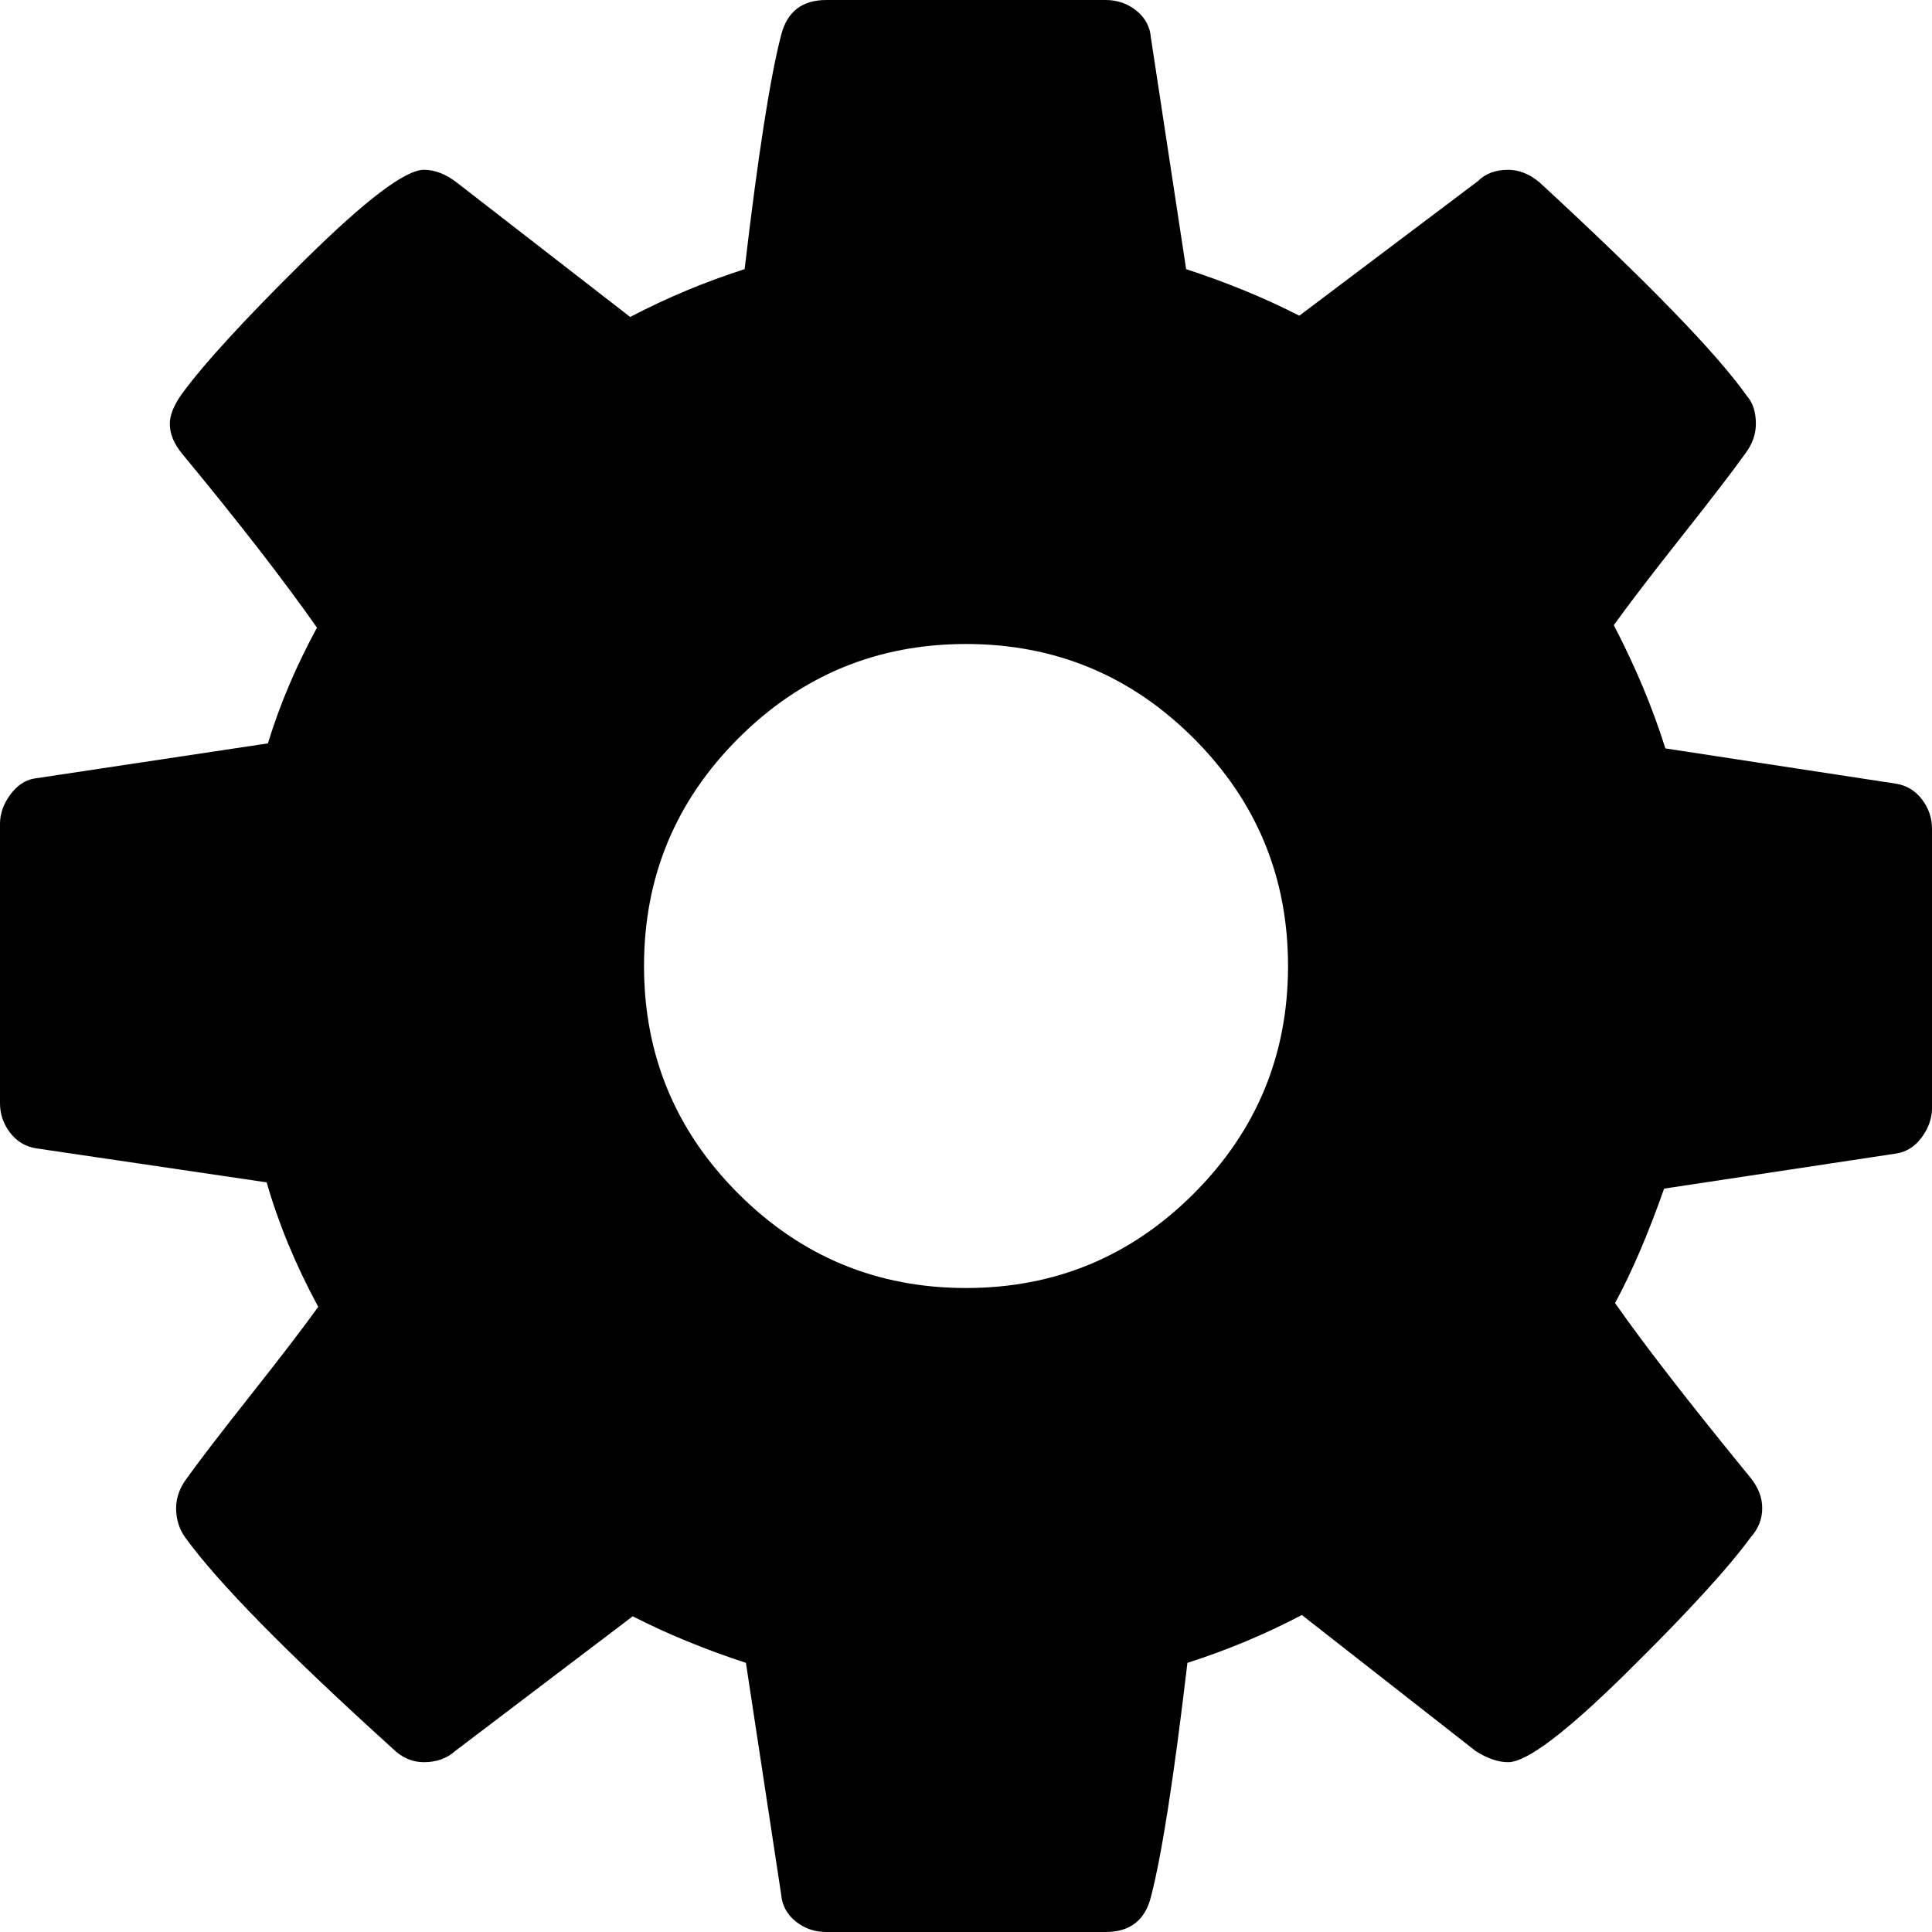
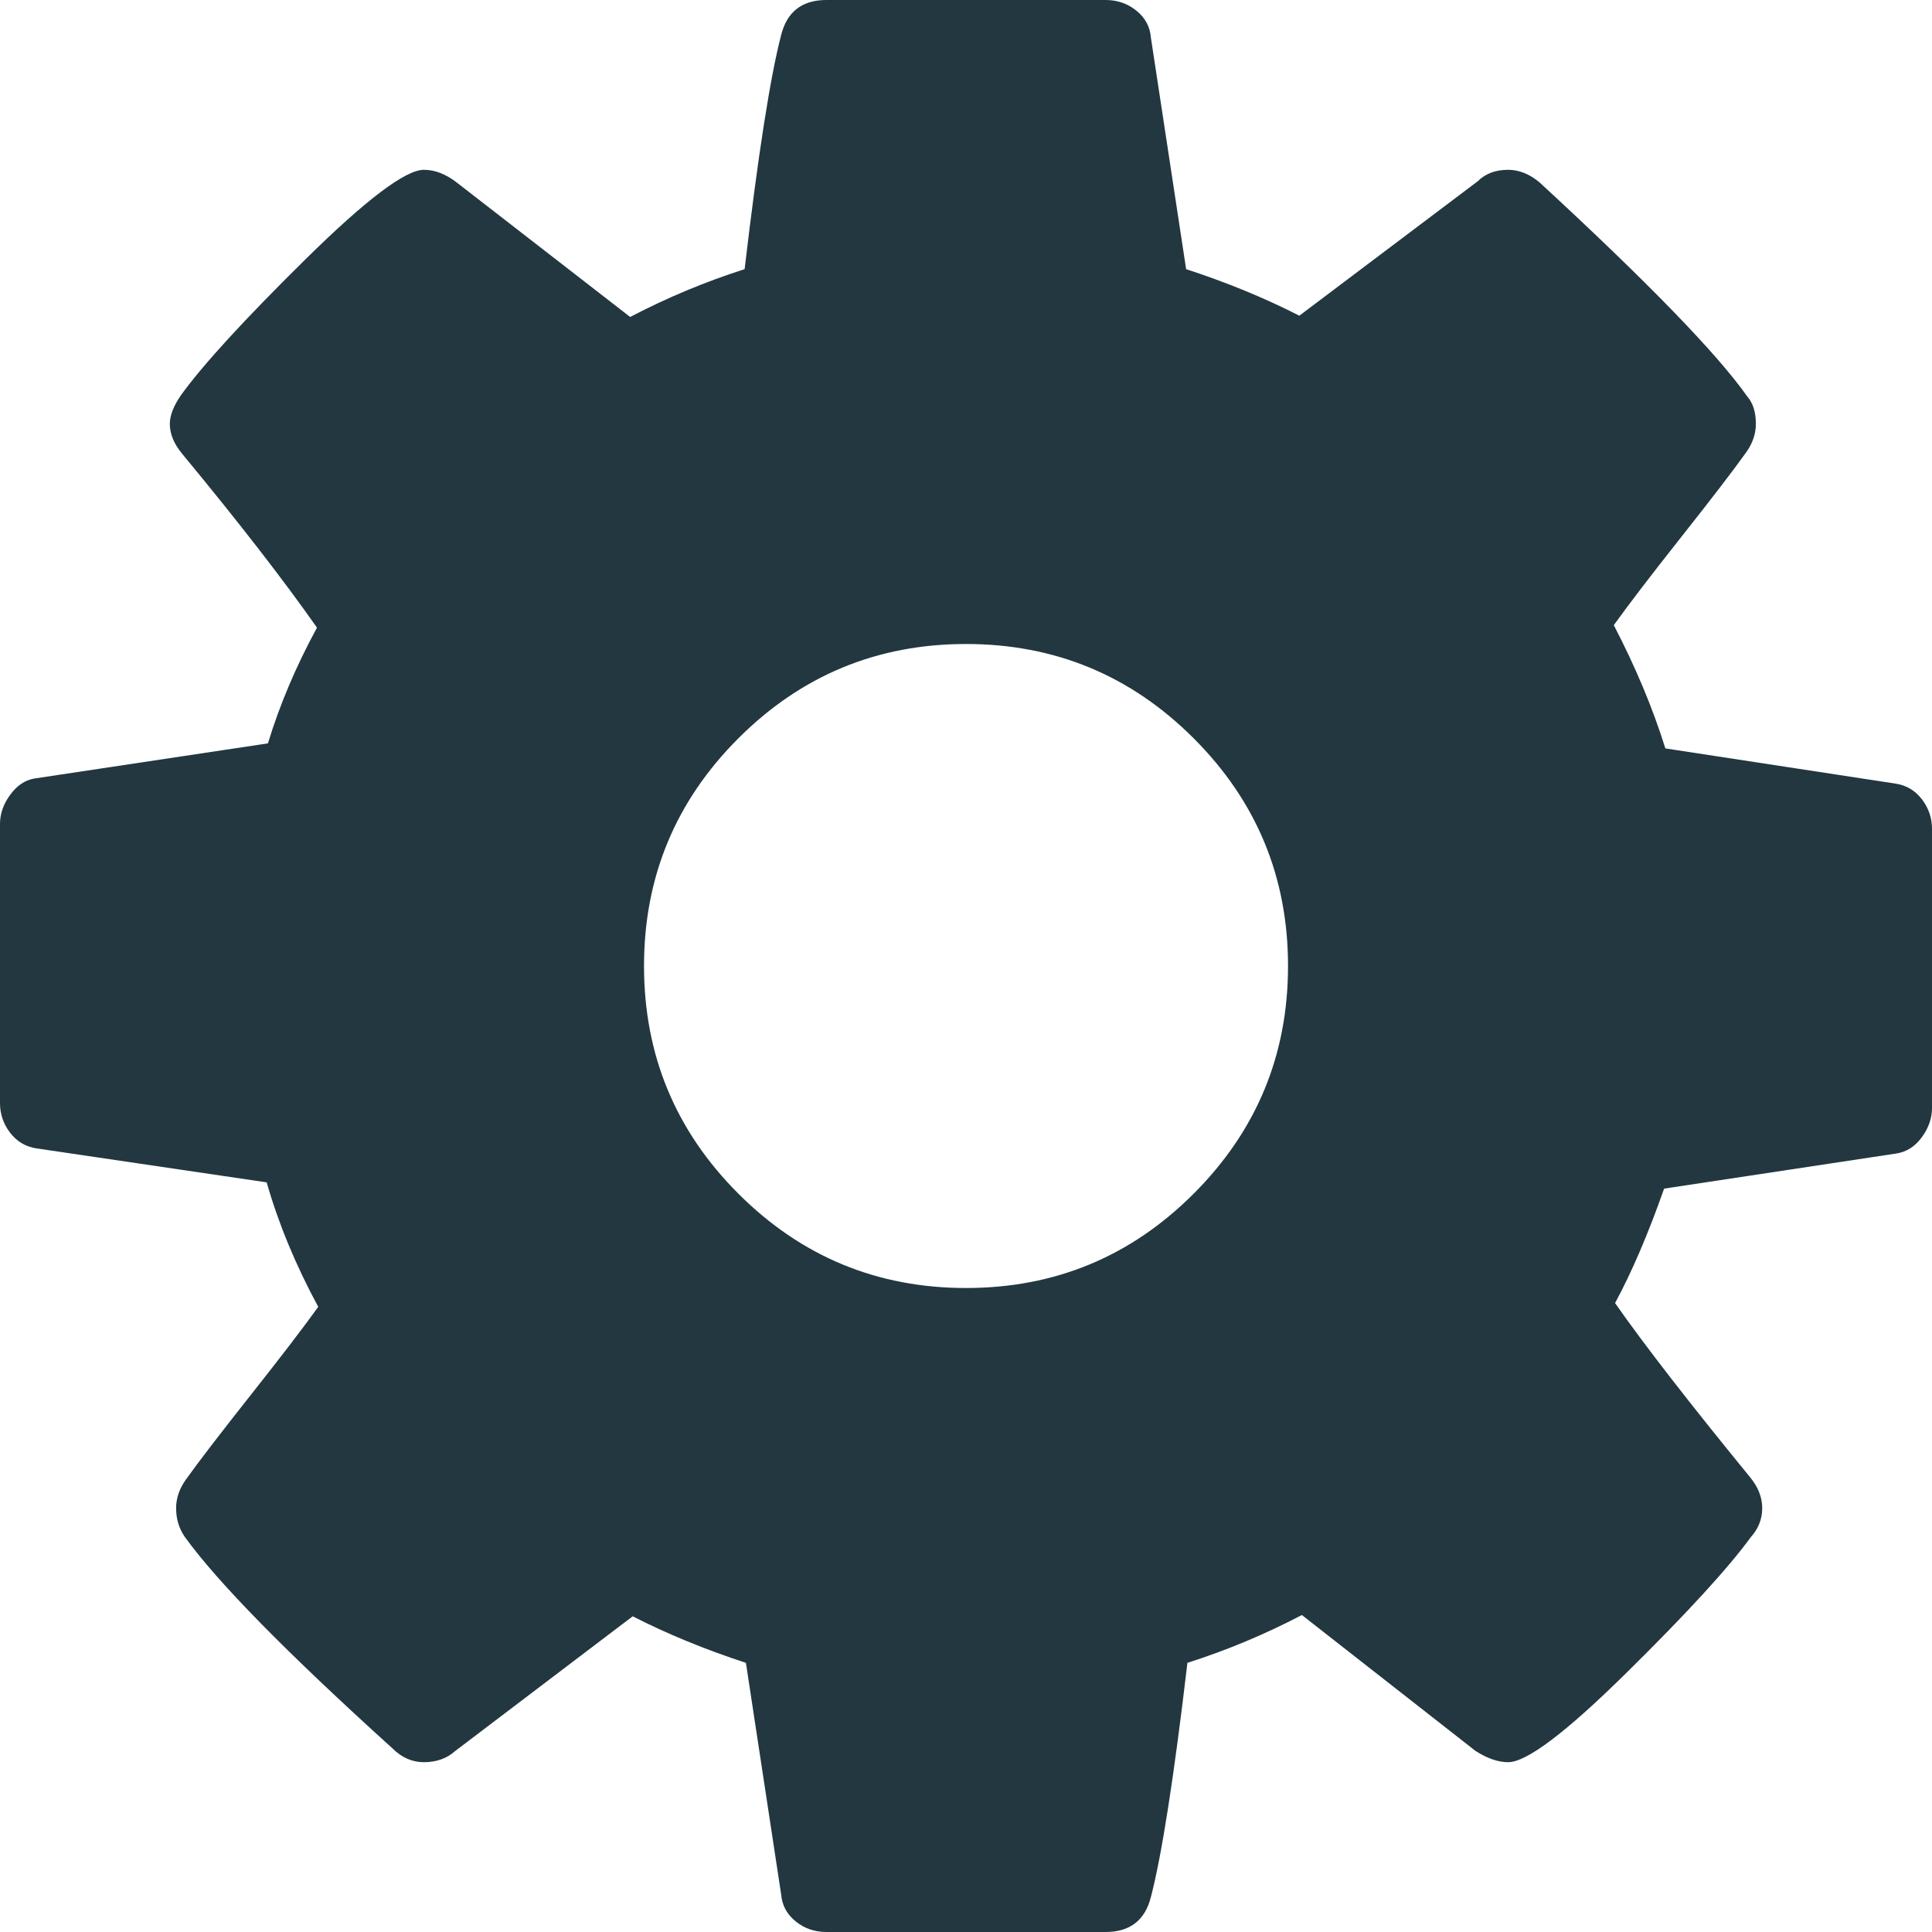
- <svg xmlns="http://www.w3.org/2000/svg" version="1.1" id="Capa_1" x="0px" y="0px" width="438.529px" height="438.529px" viewBox="0 0 438.529 438.529" style="enable-background:new 0 0 438.529 438.529;" xml:space="preserve">
+ <svg xmlns="http://www.w3.org/2000/svg" version="1.1" id="Capa_1" x="0px" y="0px" width="512px" height="512px" viewBox="0 0 438.529 438.529" style="enable-background:new 0 0 438.529 438.529;" xml:space="preserve">
  <g>
-     <path d="M436.25,181.438c-1.529-2.002-3.524-3.193-5.995-3.571l-52.249-7.992c-2.854-9.137-6.756-18.461-11.704-27.98   c3.422-4.758,8.559-11.466,15.41-20.129c6.851-8.661,11.703-14.987,14.561-18.986c1.523-2.094,2.279-4.281,2.279-6.567   c0-2.663-0.66-4.755-1.998-6.28c-6.848-9.708-22.552-25.885-47.106-48.536c-2.275-1.903-4.661-2.854-7.132-2.854   c-2.857,0-5.14,0.855-6.854,2.567l-40.539,30.549c-7.806-3.999-16.371-7.52-25.693-10.565l-7.994-52.529   c-0.191-2.474-1.287-4.521-3.285-6.139C255.95,0.806,253.623,0,250.954,0h-63.38c-5.52,0-8.947,2.663-10.278,7.993   c-2.475,9.513-5.236,27.214-8.28,53.1c-8.947,2.86-17.607,6.476-25.981,10.853l-39.399-30.549   c-2.474-1.903-4.948-2.854-7.422-2.854c-4.187,0-13.179,6.804-26.979,20.413c-13.8,13.612-23.169,23.841-28.122,30.69   c-1.714,2.474-2.568,4.664-2.568,6.567c0,2.286,0.95,4.57,2.853,6.851c12.751,15.42,22.936,28.549,30.55,39.403   c-4.759,8.754-8.47,17.511-11.132,26.265l-53.105,7.992c-2.093,0.382-3.9,1.621-5.424,3.715C0.76,182.531,0,184.722,0,187.002   v63.383c0,2.478,0.76,4.709,2.284,6.708c1.524,1.998,3.521,3.195,5.996,3.572l52.25,7.71c2.663,9.325,6.564,18.743,11.704,28.257   c-3.424,4.761-8.563,11.468-15.415,20.129c-6.851,8.665-11.709,14.989-14.561,18.986c-1.525,2.102-2.285,4.285-2.285,6.57   c0,2.471,0.666,4.658,1.997,6.561c7.423,10.284,23.125,26.272,47.109,47.969c2.095,2.094,4.475,3.138,7.137,3.138   c2.857,0,5.236-0.852,7.138-2.563l40.259-30.553c7.808,3.997,16.371,7.519,25.697,10.568l7.993,52.529   c0.193,2.471,1.287,4.518,3.283,6.14c1.997,1.622,4.331,2.423,6.995,2.423h63.38c5.53,0,8.952-2.662,10.287-7.994   c2.471-9.514,5.229-27.213,8.274-53.098c8.946-2.858,17.607-6.476,25.981-10.855l39.402,30.84c2.663,1.712,5.141,2.563,7.42,2.563   c4.186,0,13.131-6.752,26.833-20.27c13.709-13.511,23.13-23.79,28.264-30.837c1.711-1.902,2.569-4.09,2.569-6.561   c0-2.478-0.947-4.862-2.857-7.139c-13.698-16.754-23.883-29.882-30.546-39.402c3.806-7.043,7.519-15.701,11.136-25.98l52.817-7.988   c2.279-0.383,4.189-1.622,5.708-3.716c1.523-2.098,2.279-4.288,2.279-6.571v-63.376   C438.533,185.671,437.777,183.438,436.25,181.438z M270.946,270.939c-14.271,14.277-31.497,21.416-51.676,21.416   c-20.177,0-37.401-7.139-51.678-21.416c-14.272-14.271-21.411-31.498-21.411-51.673c0-20.177,7.135-37.401,21.411-51.678   c14.277-14.272,31.504-21.411,51.678-21.411c20.179,0,37.406,7.139,51.676,21.411c14.274,14.277,21.413,31.501,21.413,51.678   C292.359,239.441,285.221,256.669,270.946,270.939z" />
+     <path d="M436.25,181.438c-1.529-2.002-3.524-3.193-5.995-3.571l-52.249-7.992c-2.854-9.137-6.756-18.461-11.704-27.98   c3.422-4.758,8.559-11.466,15.41-20.129c6.851-8.661,11.703-14.987,14.561-18.986c1.523-2.094,2.279-4.281,2.279-6.567   c0-2.663-0.66-4.755-1.998-6.28c-6.848-9.708-22.552-25.885-47.106-48.536c-2.275-1.903-4.661-2.854-7.132-2.854   c-2.857,0-5.14,0.855-6.854,2.567l-40.539,30.549c-7.806-3.999-16.371-7.52-25.693-10.565l-7.994-52.529   c-0.191-2.474-1.287-4.521-3.285-6.139C255.95,0.806,253.623,0,250.954,0h-63.38c-5.52,0-8.947,2.663-10.278,7.993   c-2.475,9.513-5.236,27.214-8.28,53.1c-8.947,2.86-17.607,6.476-25.981,10.853l-39.399-30.549   c-2.474-1.903-4.948-2.854-7.422-2.854c-4.187,0-13.179,6.804-26.979,20.413c-13.8,13.612-23.169,23.841-28.122,30.69   c-1.714,2.474-2.568,4.664-2.568,6.567c0,2.286,0.95,4.57,2.853,6.851c12.751,15.42,22.936,28.549,30.55,39.403   c-4.759,8.754-8.47,17.511-11.132,26.265l-53.105,7.992c-2.093,0.382-3.9,1.621-5.424,3.715C0.76,182.531,0,184.722,0,187.002   v63.383c0,2.478,0.76,4.709,2.284,6.708c1.524,1.998,3.521,3.195,5.996,3.572l52.25,7.71c2.663,9.325,6.564,18.743,11.704,28.257   c-3.424,4.761-8.563,11.468-15.415,20.129c-6.851,8.665-11.709,14.989-14.561,18.986c-1.525,2.102-2.285,4.285-2.285,6.57   c0,2.471,0.666,4.658,1.997,6.561c7.423,10.284,23.125,26.272,47.109,47.969c2.095,2.094,4.475,3.138,7.137,3.138   c2.857,0,5.236-0.852,7.138-2.563l40.259-30.553c7.808,3.997,16.371,7.519,25.697,10.568l7.993,52.529   c0.193,2.471,1.287,4.518,3.283,6.14c1.997,1.622,4.331,2.423,6.995,2.423h63.38c5.53,0,8.952-2.662,10.287-7.994   c2.471-9.514,5.229-27.213,8.274-53.098c8.946-2.858,17.607-6.476,25.981-10.855l39.402,30.84c2.663,1.712,5.141,2.563,7.42,2.563   c4.186,0,13.131-6.752,26.833-20.27c13.709-13.511,23.13-23.79,28.264-30.837c1.711-1.902,2.569-4.09,2.569-6.561   c0-2.478-0.947-4.862-2.857-7.139c-13.698-16.754-23.883-29.882-30.546-39.402c3.806-7.043,7.519-15.701,11.136-25.98l52.817-7.988   c2.279-0.383,4.189-1.622,5.708-3.716c1.523-2.098,2.279-4.288,2.279-6.571v-63.376   C438.533,185.671,437.777,183.438,436.25,181.438z M270.946,270.939c-14.271,14.277-31.497,21.416-51.676,21.416   c-20.177,0-37.401-7.139-51.678-21.416c-14.272-14.271-21.411-31.498-21.411-51.673c0-20.177,7.135-37.401,21.411-51.678   c14.277-14.272,31.504-21.411,51.678-21.411c20.179,0,37.406,7.139,51.676,21.411c14.274,14.277,21.413,31.501,21.413,51.678   C292.359,239.441,285.221,256.669,270.946,270.939z" fill="#223740" />
  </g>
  <g>
</g>
  <g>
</g>
  <g>
</g>
  <g>
</g>
  <g>
</g>
  <g>
</g>
  <g>
</g>
  <g>
</g>
  <g>
</g>
  <g>
</g>
  <g>
</g>
  <g>
</g>
  <g>
</g>
  <g>
</g>
  <g>
</g>
</svg>
